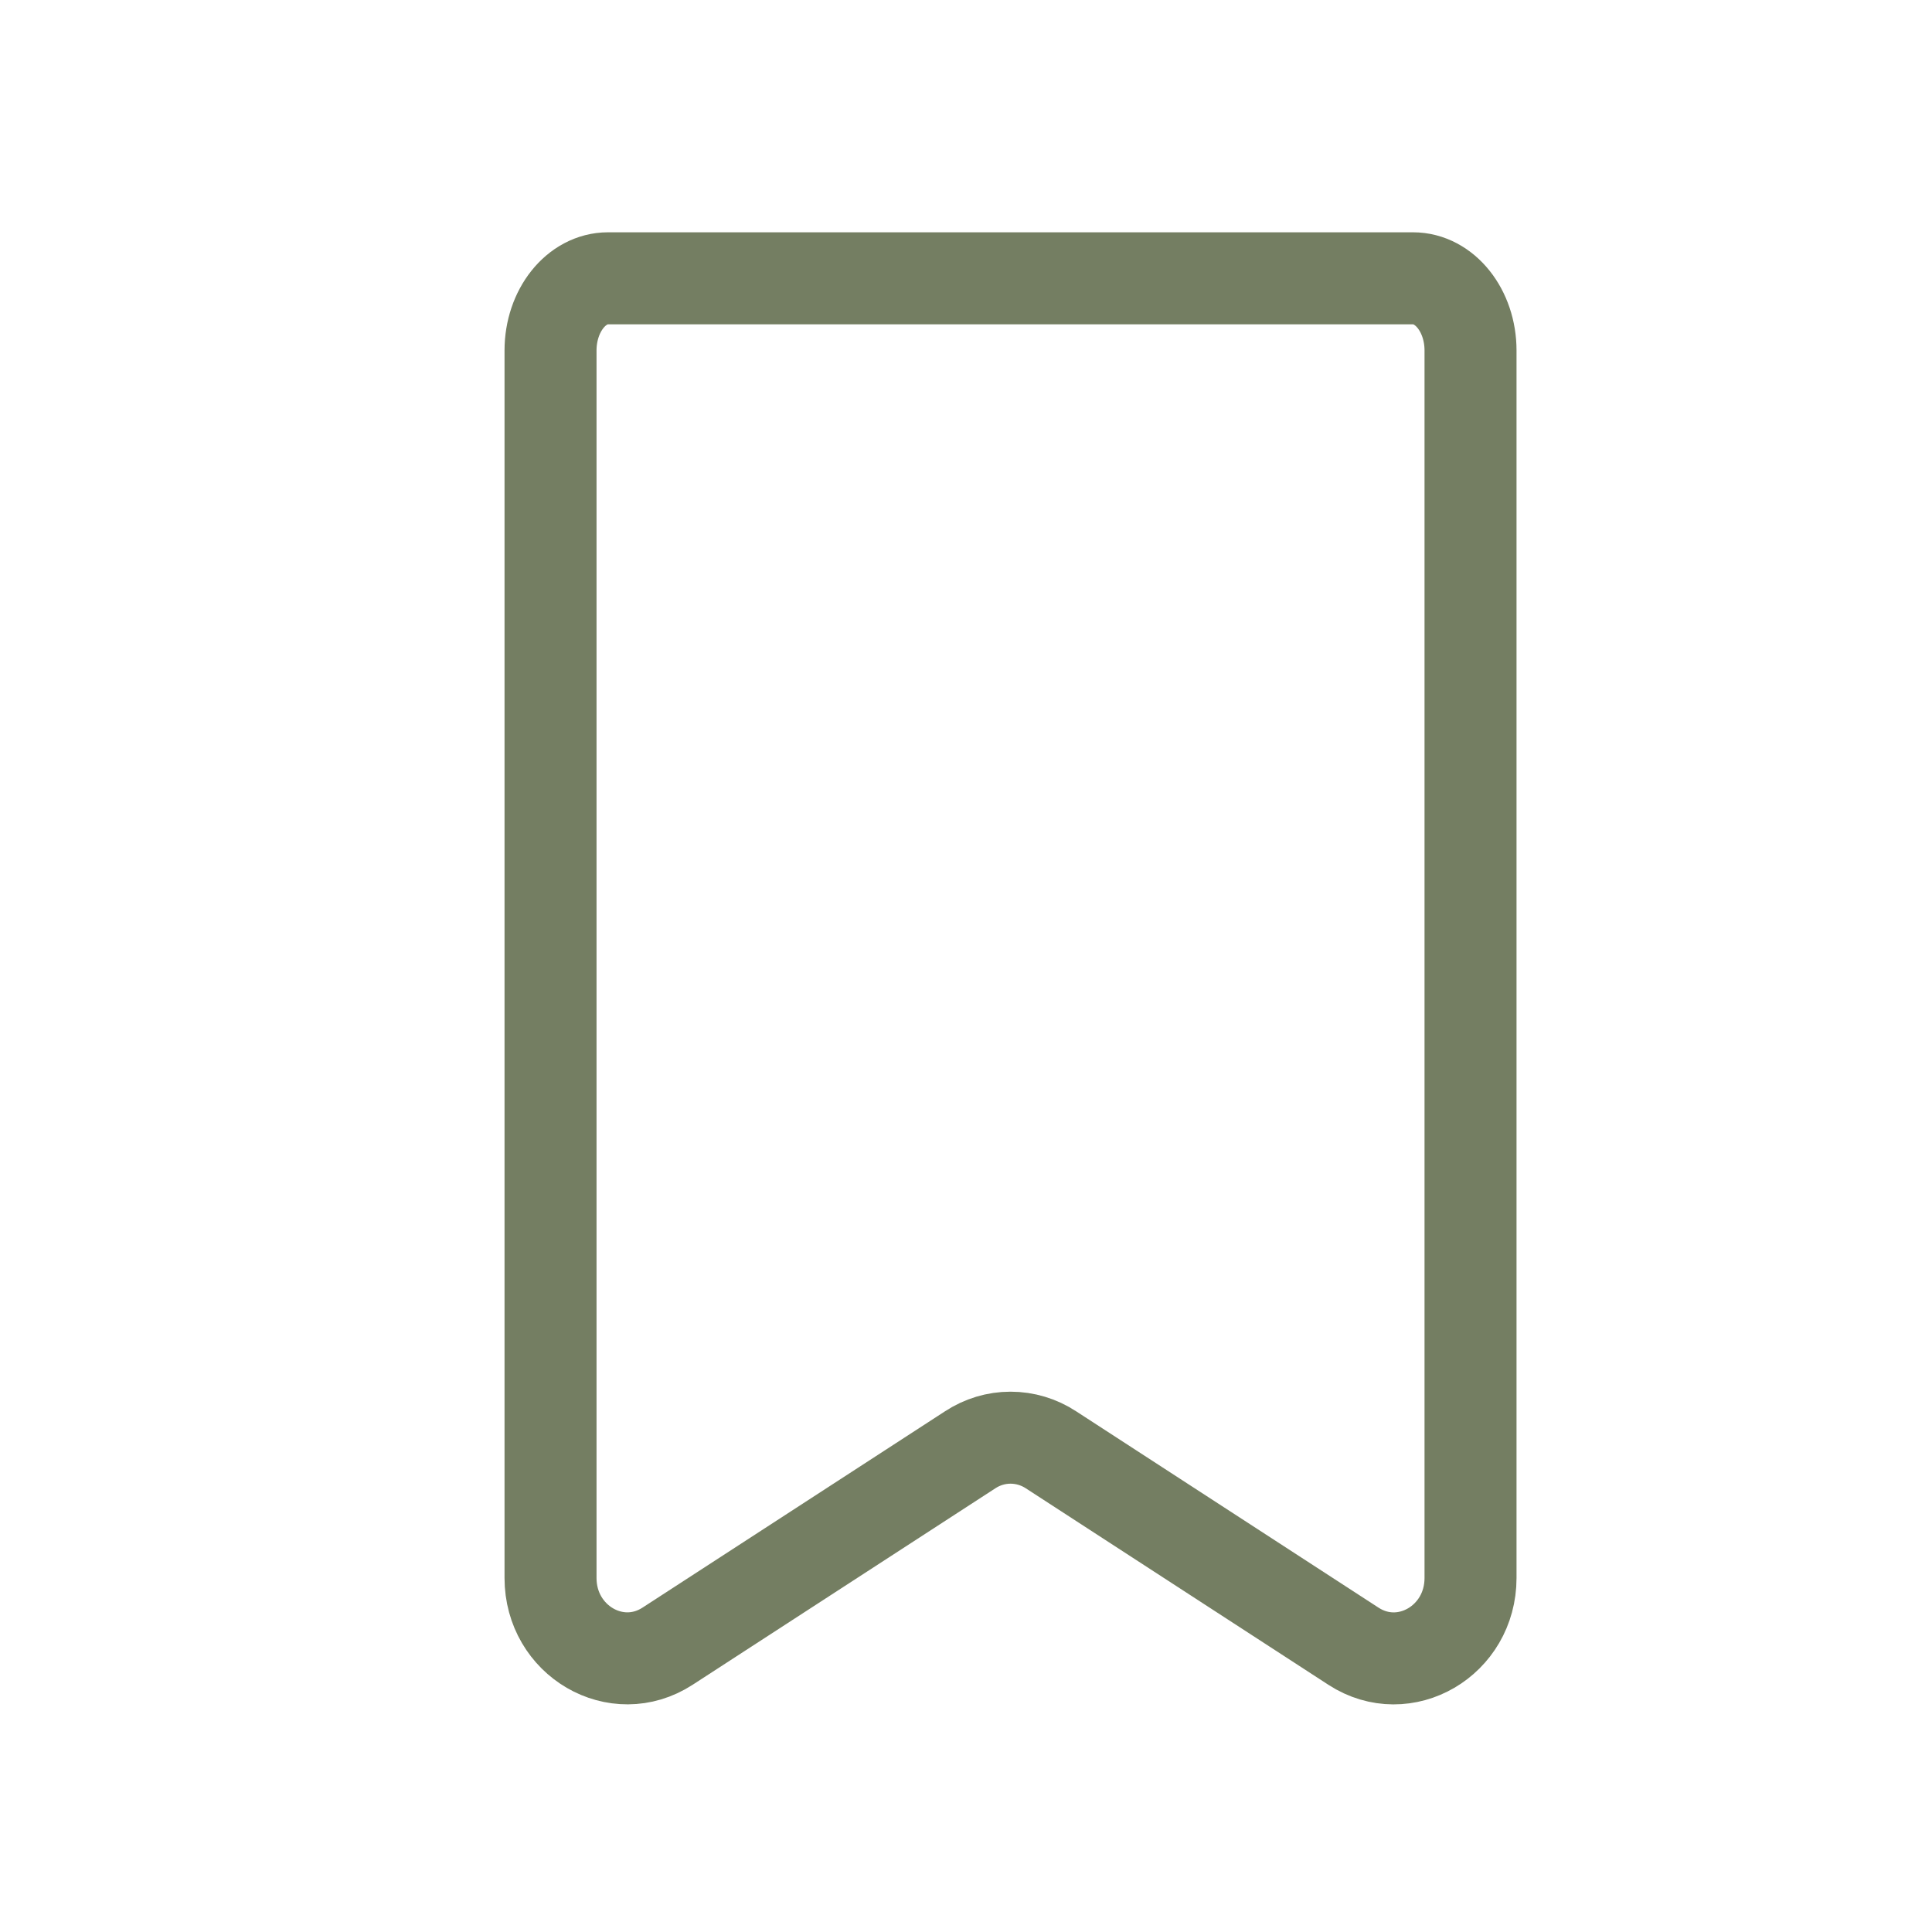
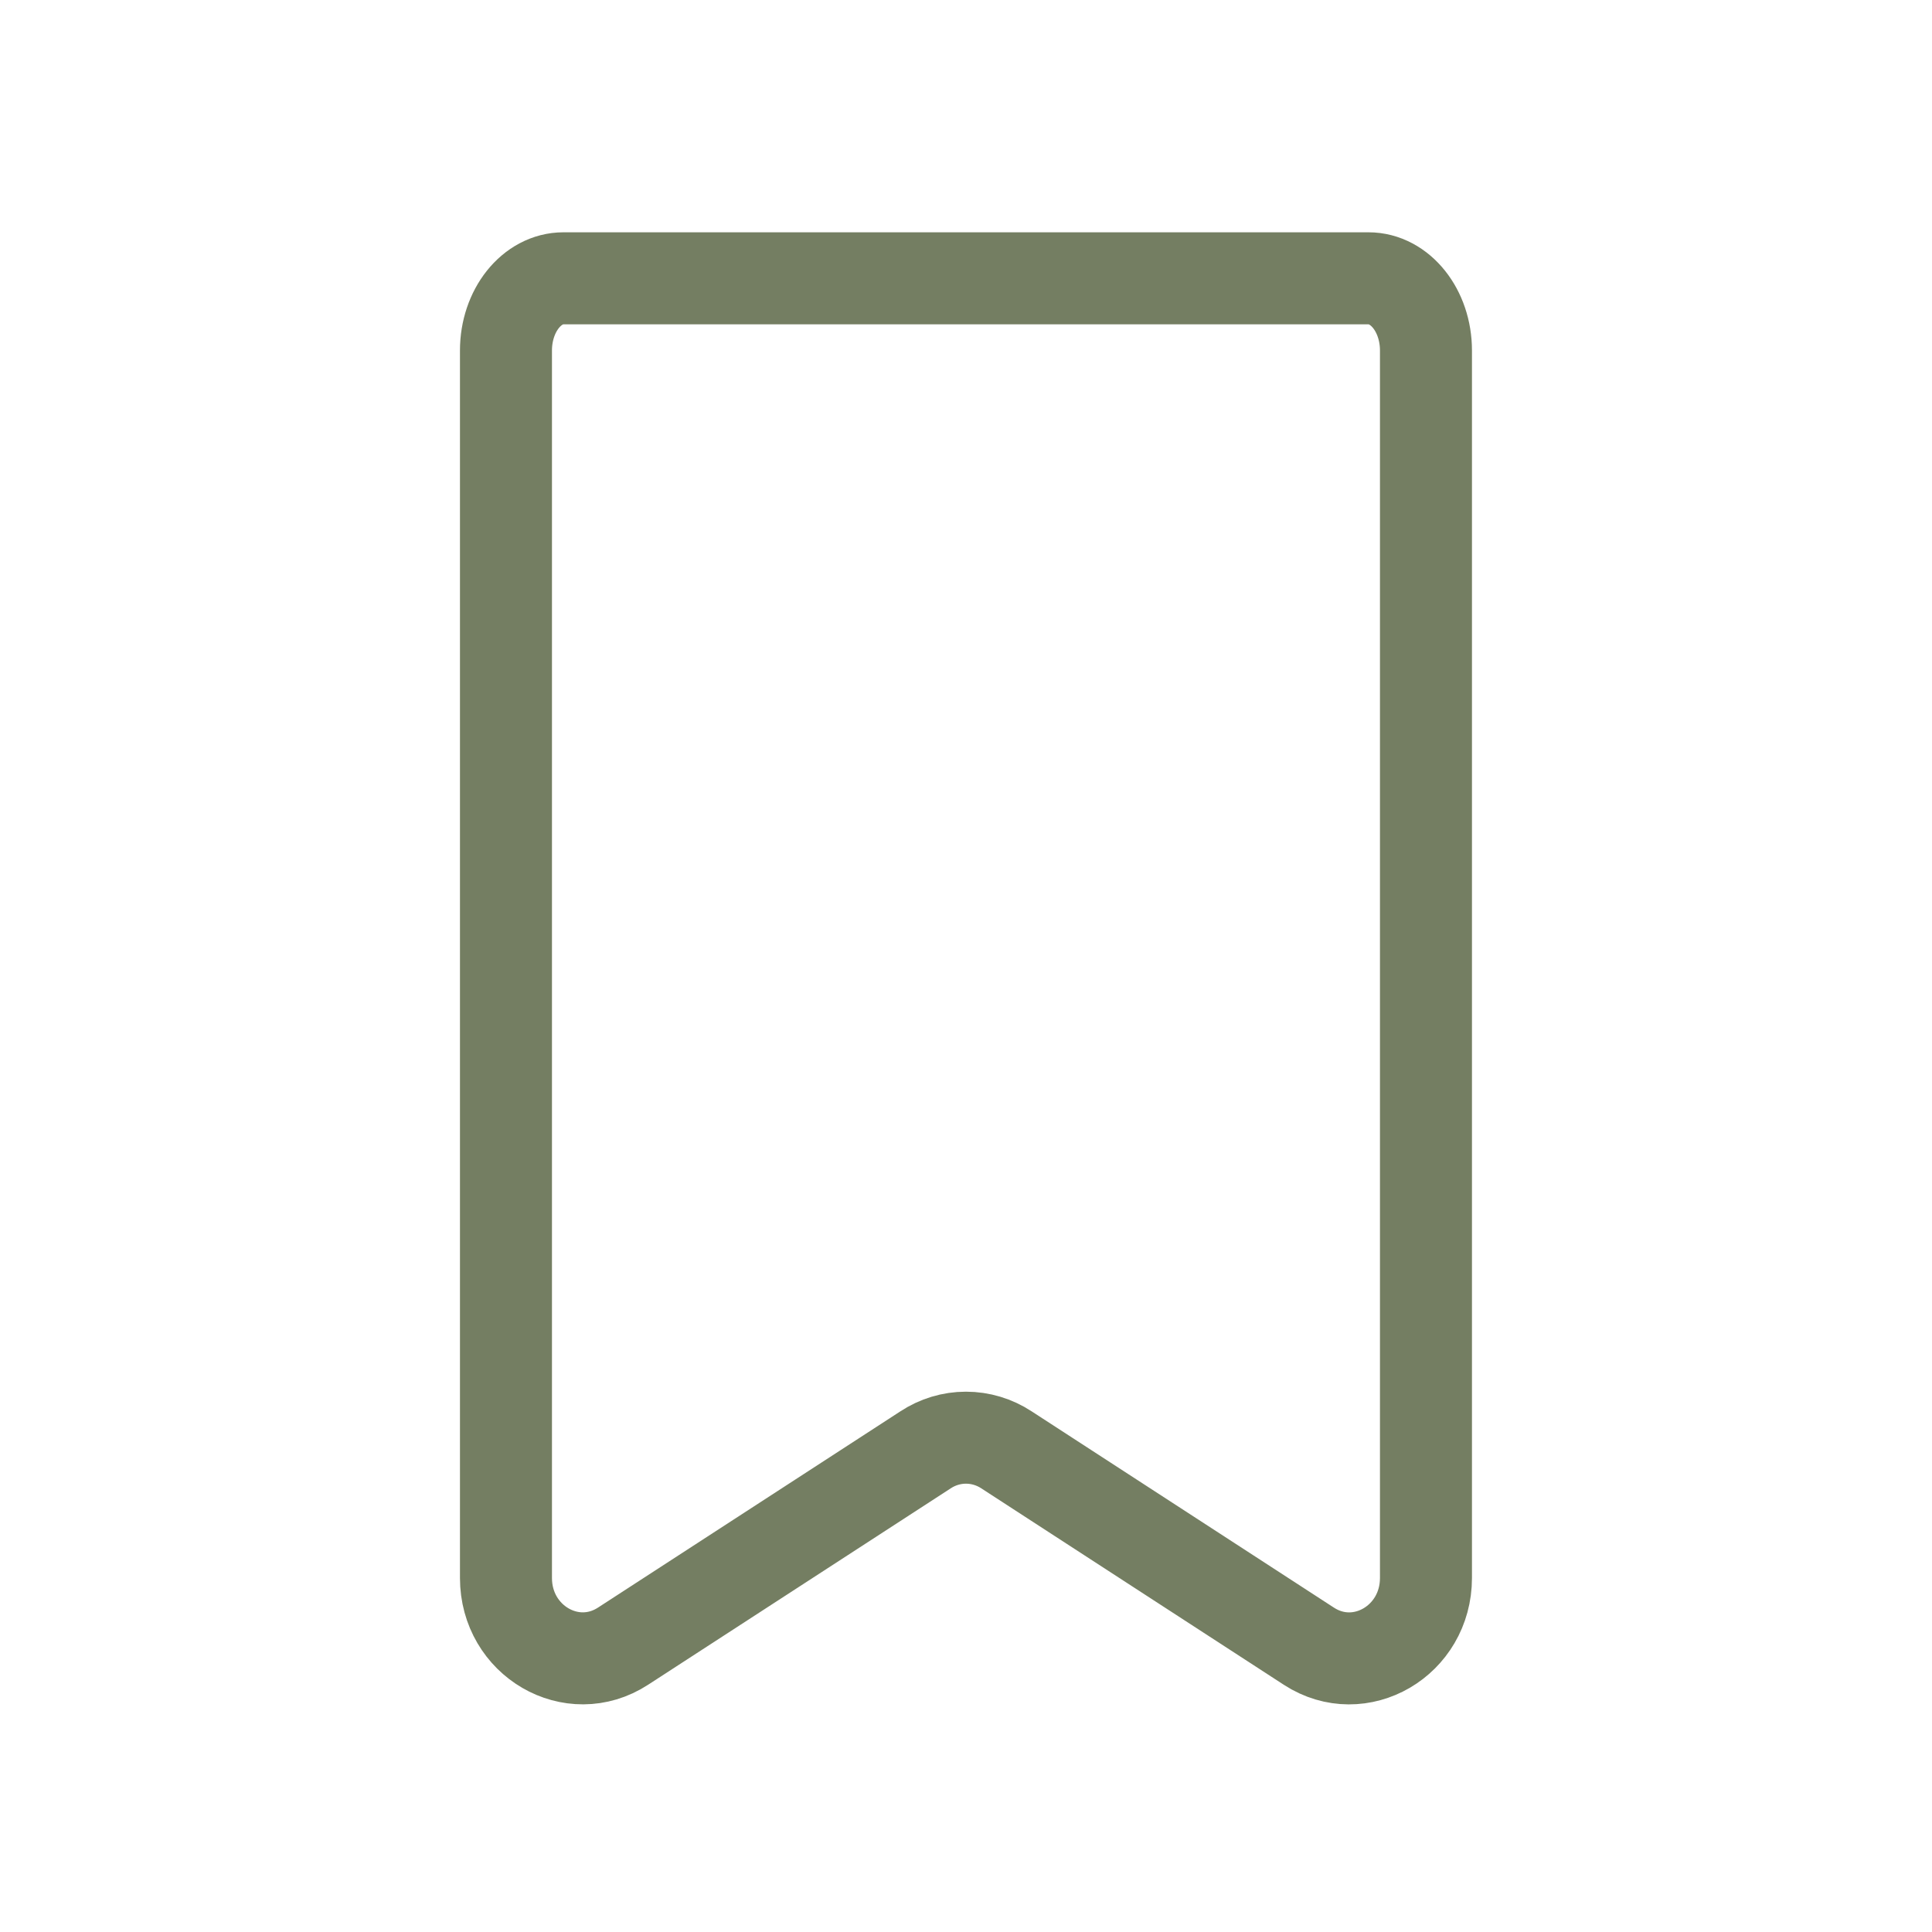
<svg xmlns="http://www.w3.org/2000/svg" width="21" height="21" viewBox="0 0 21 21" fill="none">
-   <path d="M7.257 17.893C6.702 18.254 5.984 17.835 5.984 17.152V3.81C5.984 3.377 6.264 3.025 6.609 3.025H15.359C15.704 3.025 15.984 3.377 15.984 3.81V17.152C15.984 17.835 15.267 18.254 14.712 17.894L11.424 15.759C11.293 15.673 11.14 15.627 10.984 15.627C10.828 15.627 10.676 15.673 10.545 15.759L7.257 17.893Z" stroke="#747E62" stroke-linecap="round" stroke-linejoin="round" />
+   <g transform="translate(-0.4844 0)">
+     <path d="M7.257 17.893C6.702 18.254 5.984 17.835 5.984 17.152V3.81C5.984 3.377 6.264 3.025 6.609 3.025H15.359C15.704 3.025 15.984 3.377 15.984 3.81V17.152C15.984 17.835 15.267 18.254 14.712 17.894L11.424 15.759C11.293 15.673 11.14 15.627 10.984 15.627C10.828 15.627 10.676 15.673 10.545 15.759L7.257 17.893Z" stroke="#747E62" stroke-linecap="round" stroke-linejoin="round" />
+   </g>
</svg>
